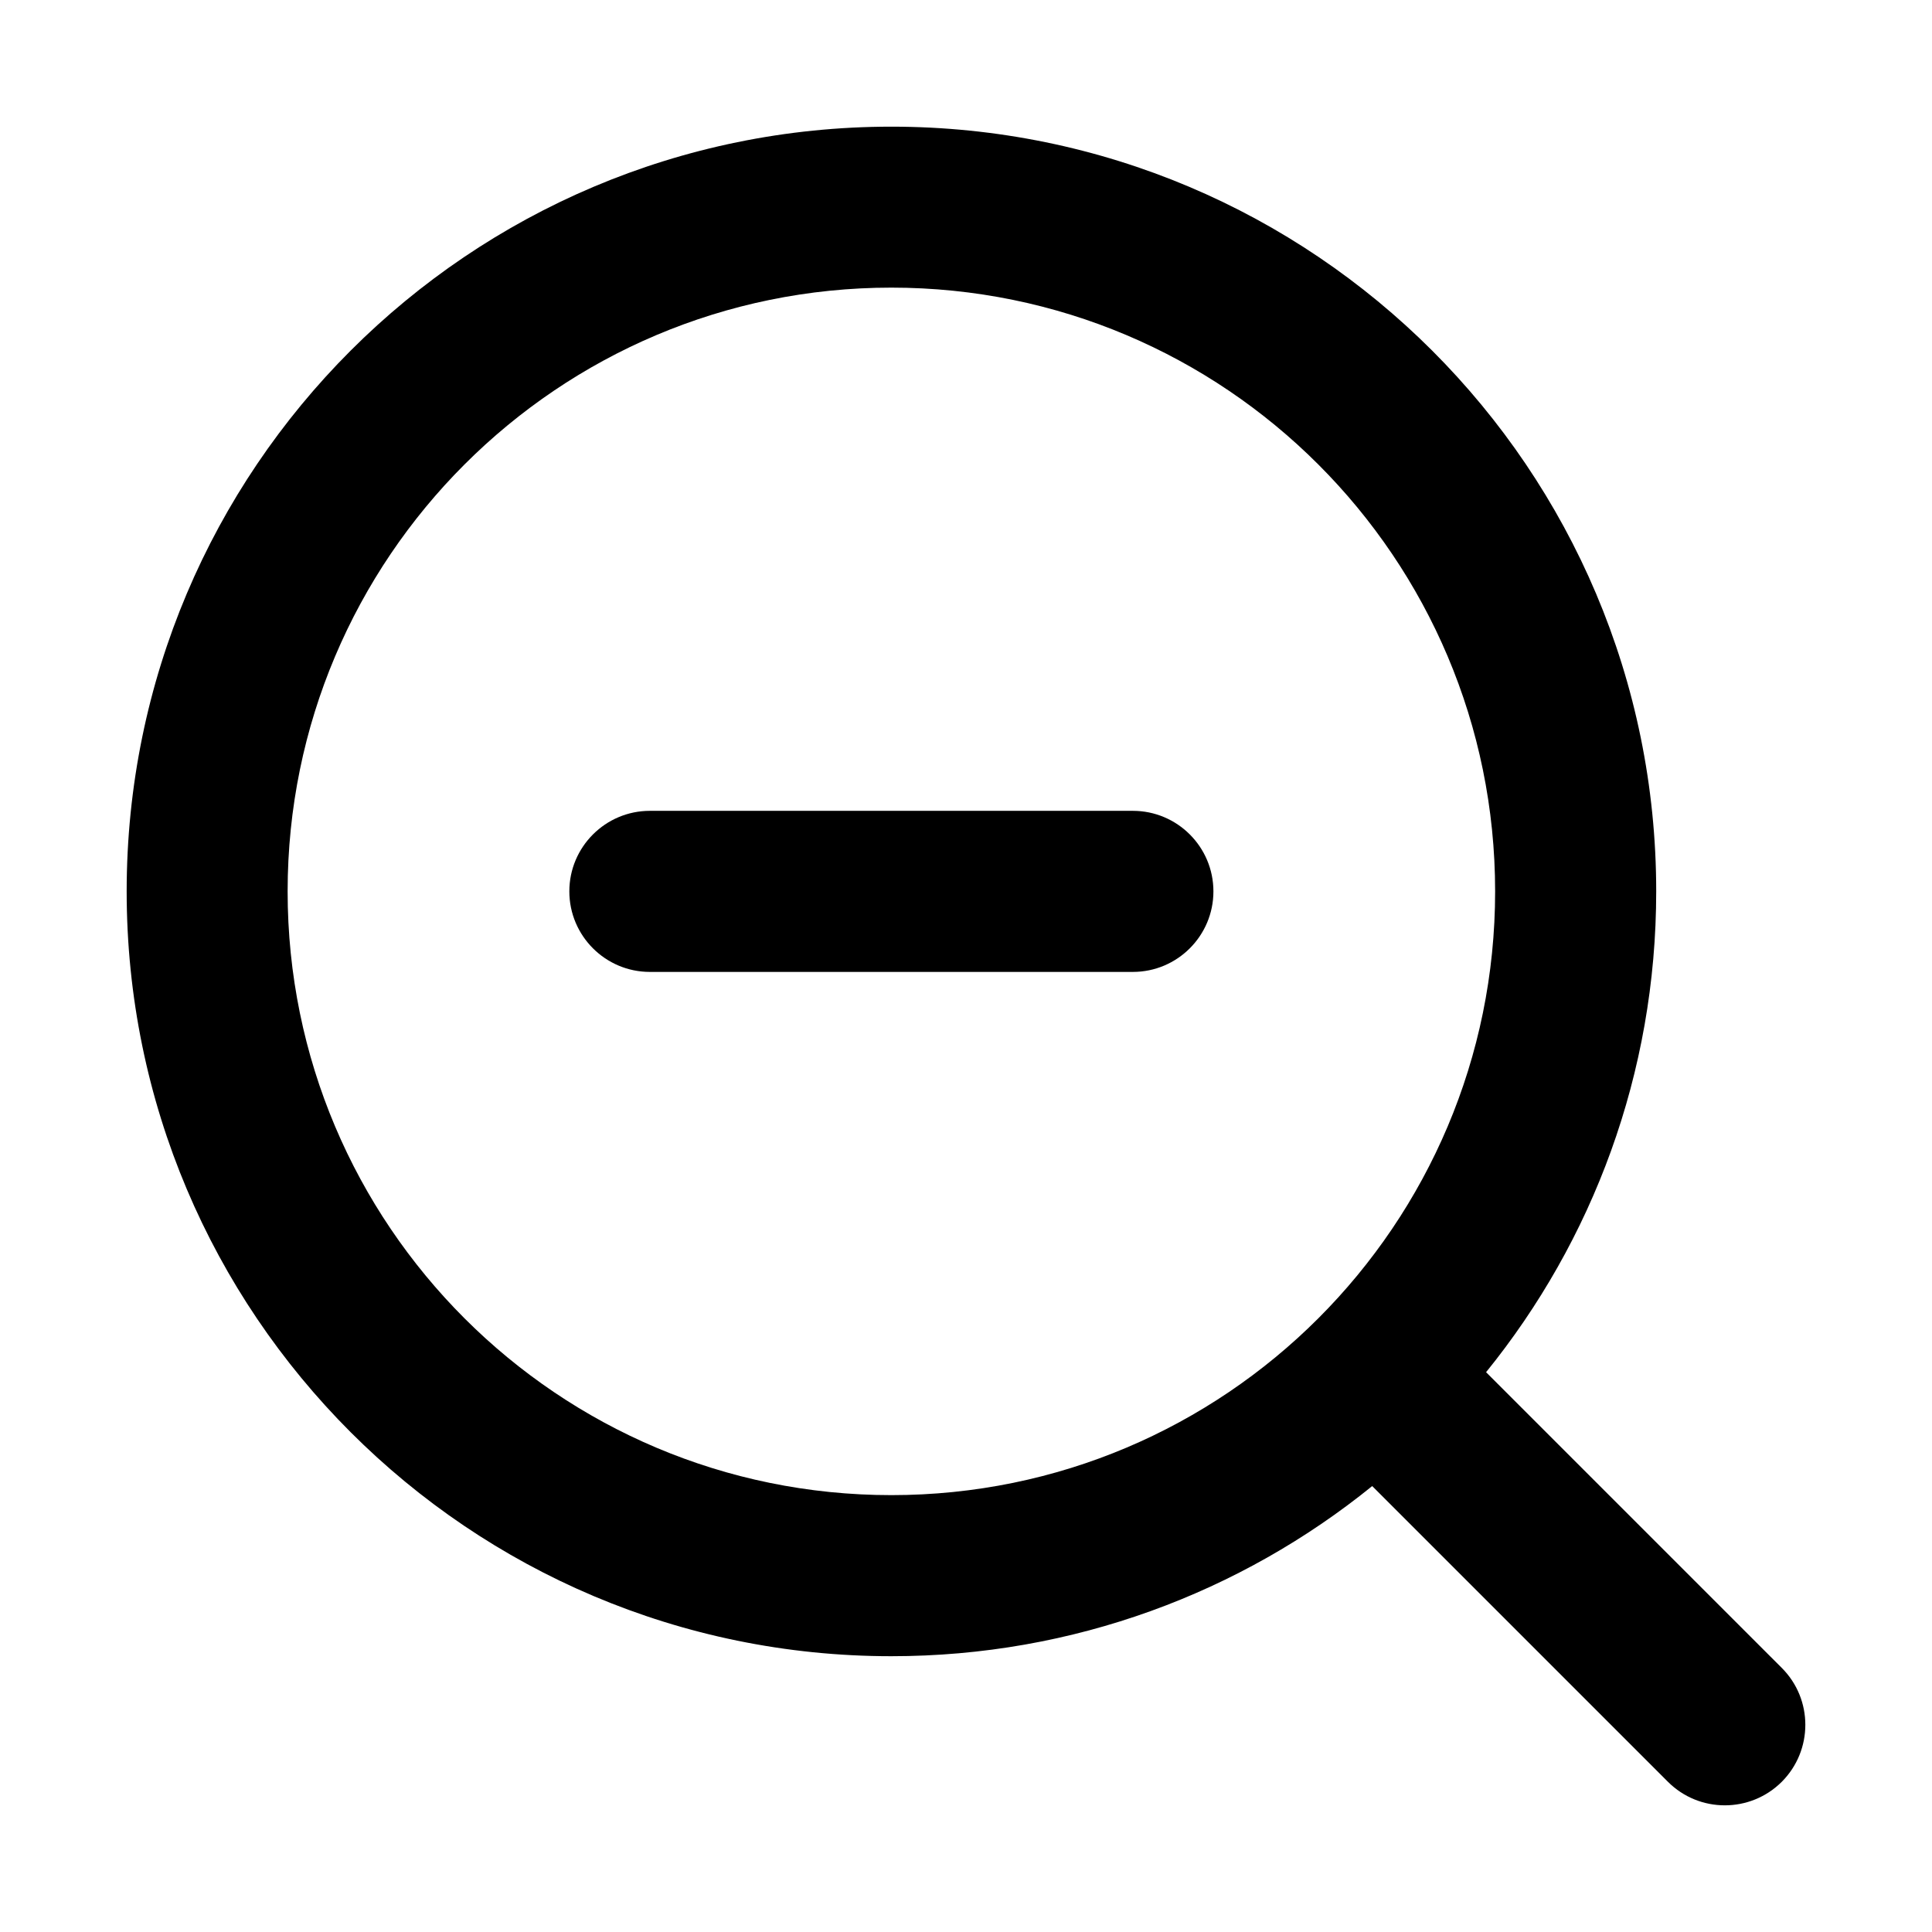
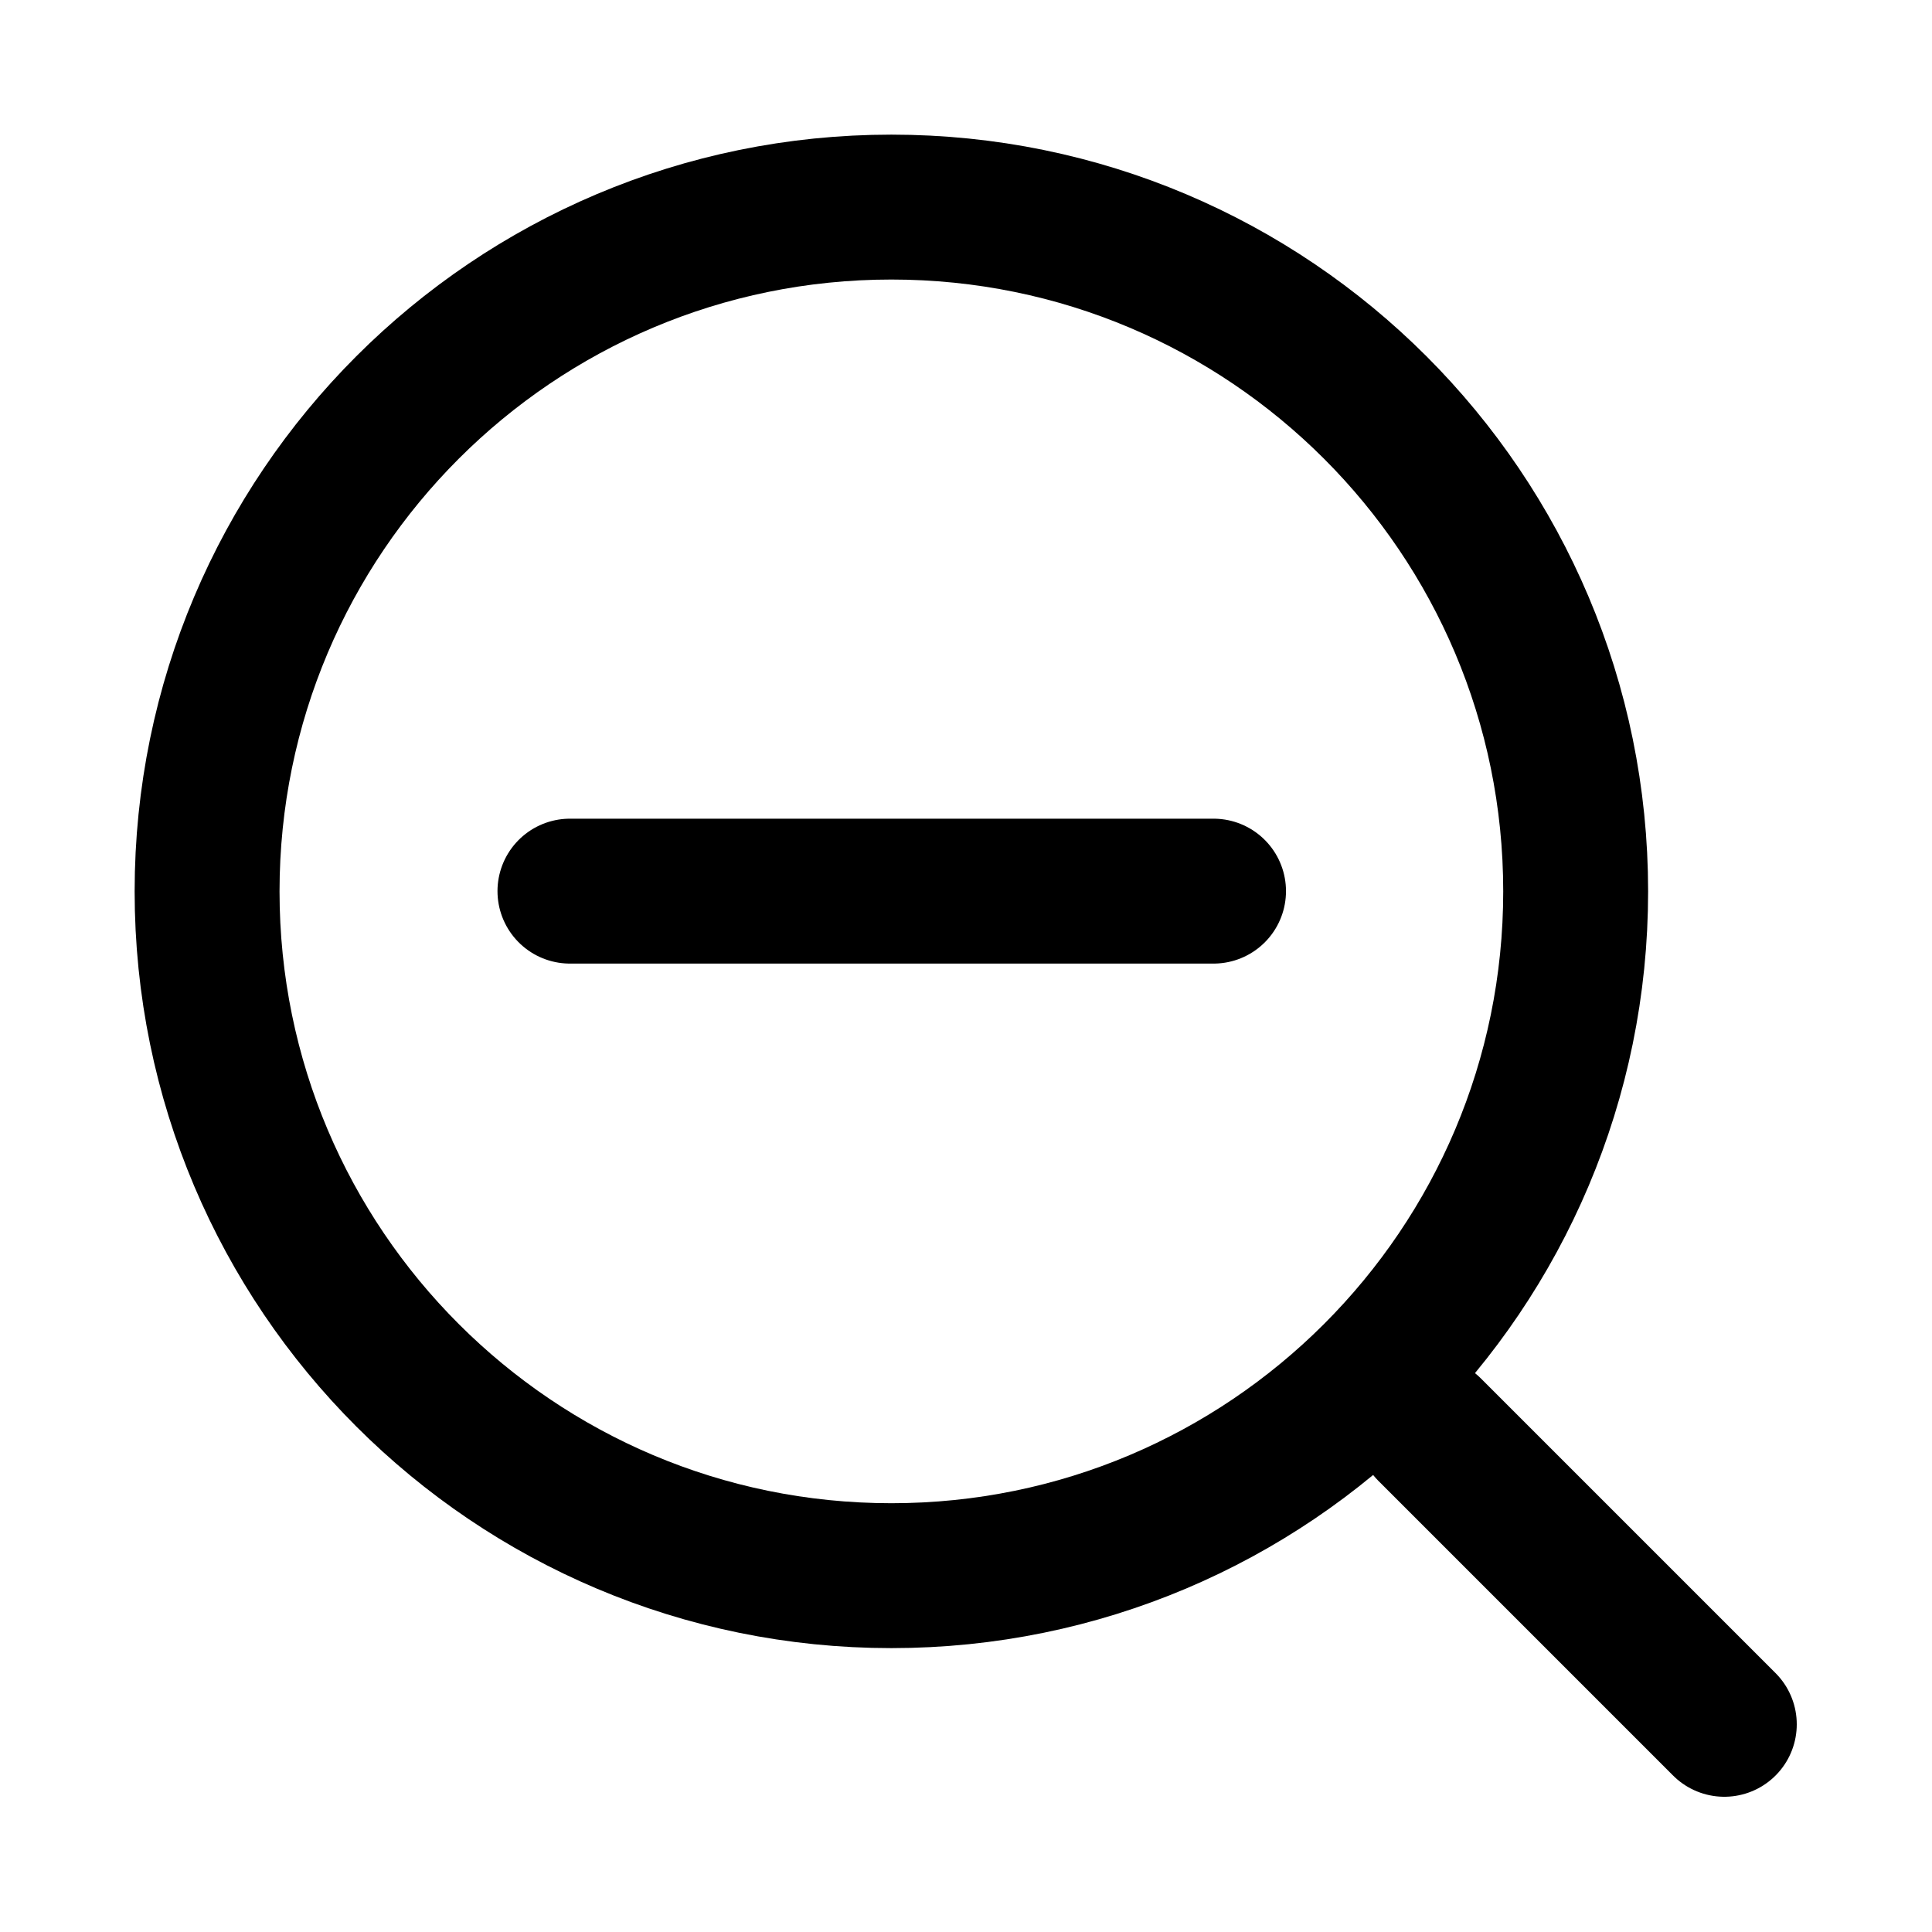
<svg xmlns="http://www.w3.org/2000/svg" width="16" height="16" viewBox="0 0 16 16" fill="none">
-   <path d="M4.715 7.382C4.715 7.014 5.014 6.715 5.382 6.715H9.382C9.75 6.715 10.049 7.014 10.049 7.382C10.049 7.75 9.75 8.049 9.382 8.049H5.382C5.014 8.049 4.715 7.75 4.715 7.382Z" fill="black" />
-   <path fill-rule="evenodd" clip-rule="evenodd" d="M1.049 7.382C1.049 3.884 3.884 1.049 7.382 1.049C10.88 1.049 13.716 3.884 13.716 7.382C13.716 8.891 13.188 10.277 12.307 11.364L14.756 13.813C15.016 14.073 15.016 14.495 14.756 14.756C14.495 15.016 14.073 15.016 13.813 14.756L11.364 12.307C10.276 13.188 8.891 13.716 7.382 13.716C3.884 13.716 1.049 10.88 1.049 7.382ZM7.382 2.382C4.621 2.382 2.382 4.621 2.382 7.382C2.382 10.144 4.621 12.382 7.382 12.382C10.144 12.382 12.382 10.144 12.382 7.382C12.382 4.621 10.144 2.382 7.382 2.382Z" fill="black" />
+   <g stroke="black" stroke-width="1.2" stroke-linecap="round" stroke-linejoin="round">
+     <circle cx="7.382" cy="7.382" r="5.667" />
+     <path d="M11.84 11.84L14.28 14.28M4.72 7.38H10.05" />
+   </g>
</svg>
